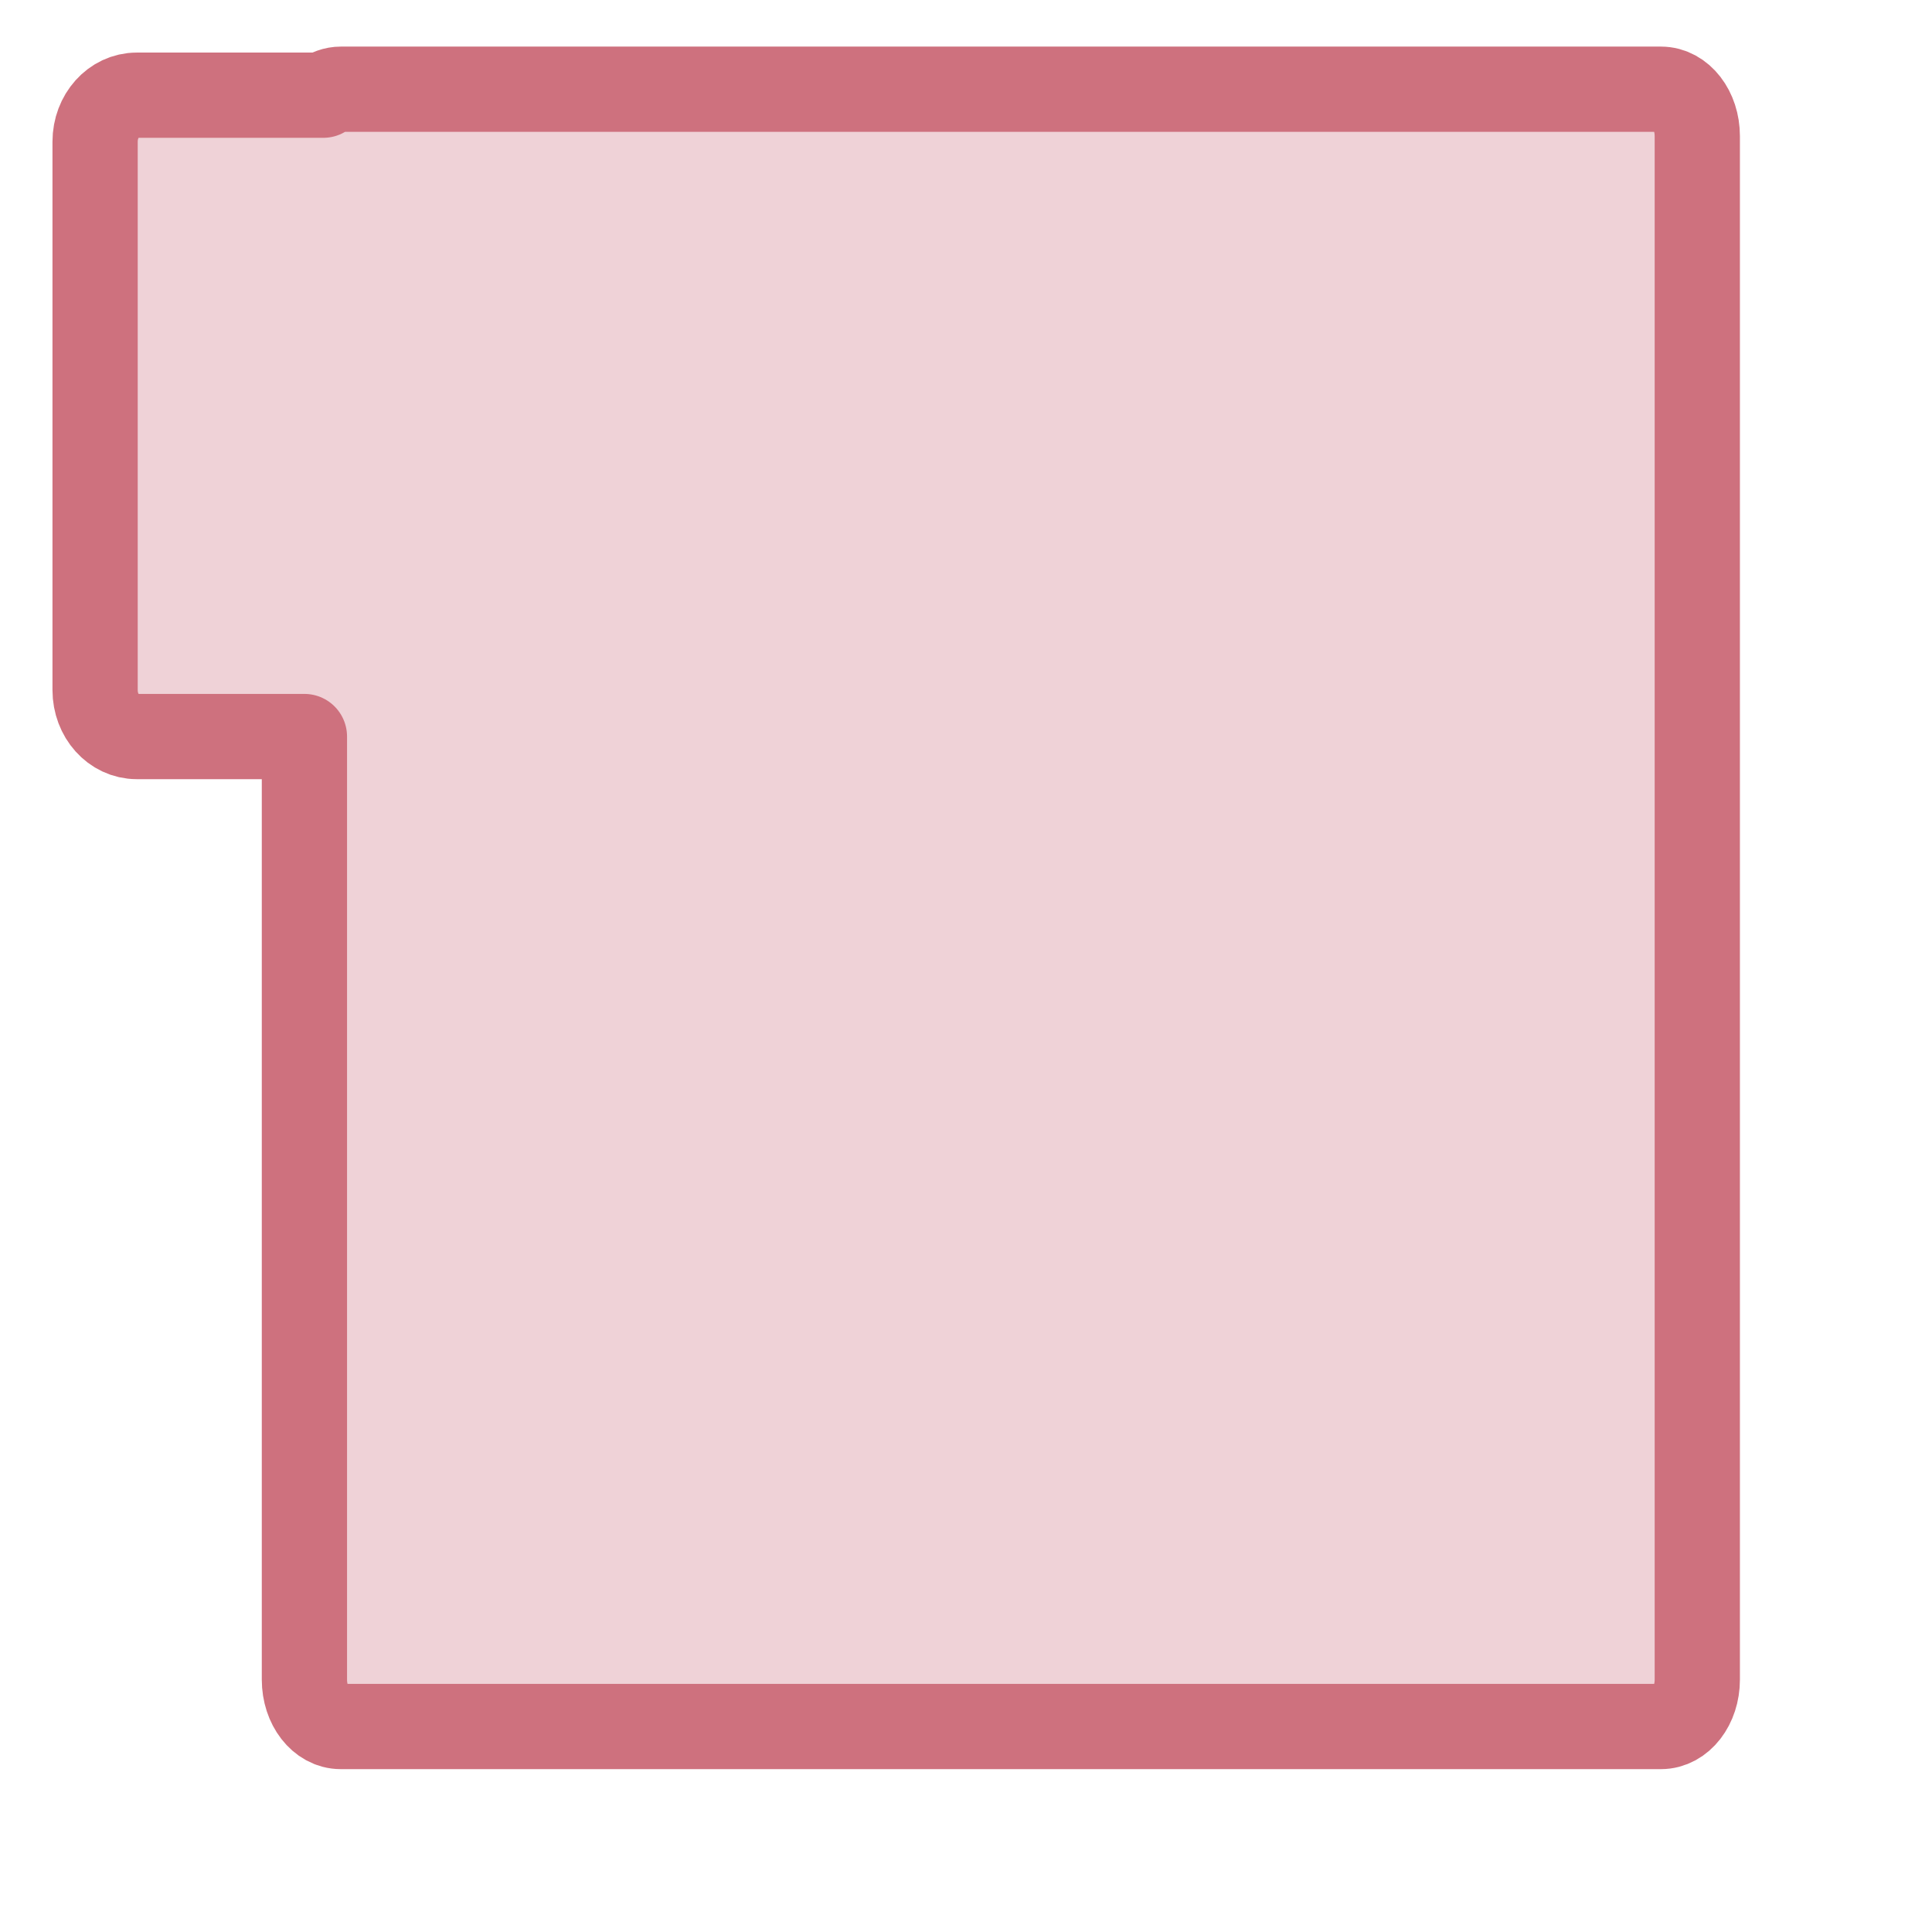
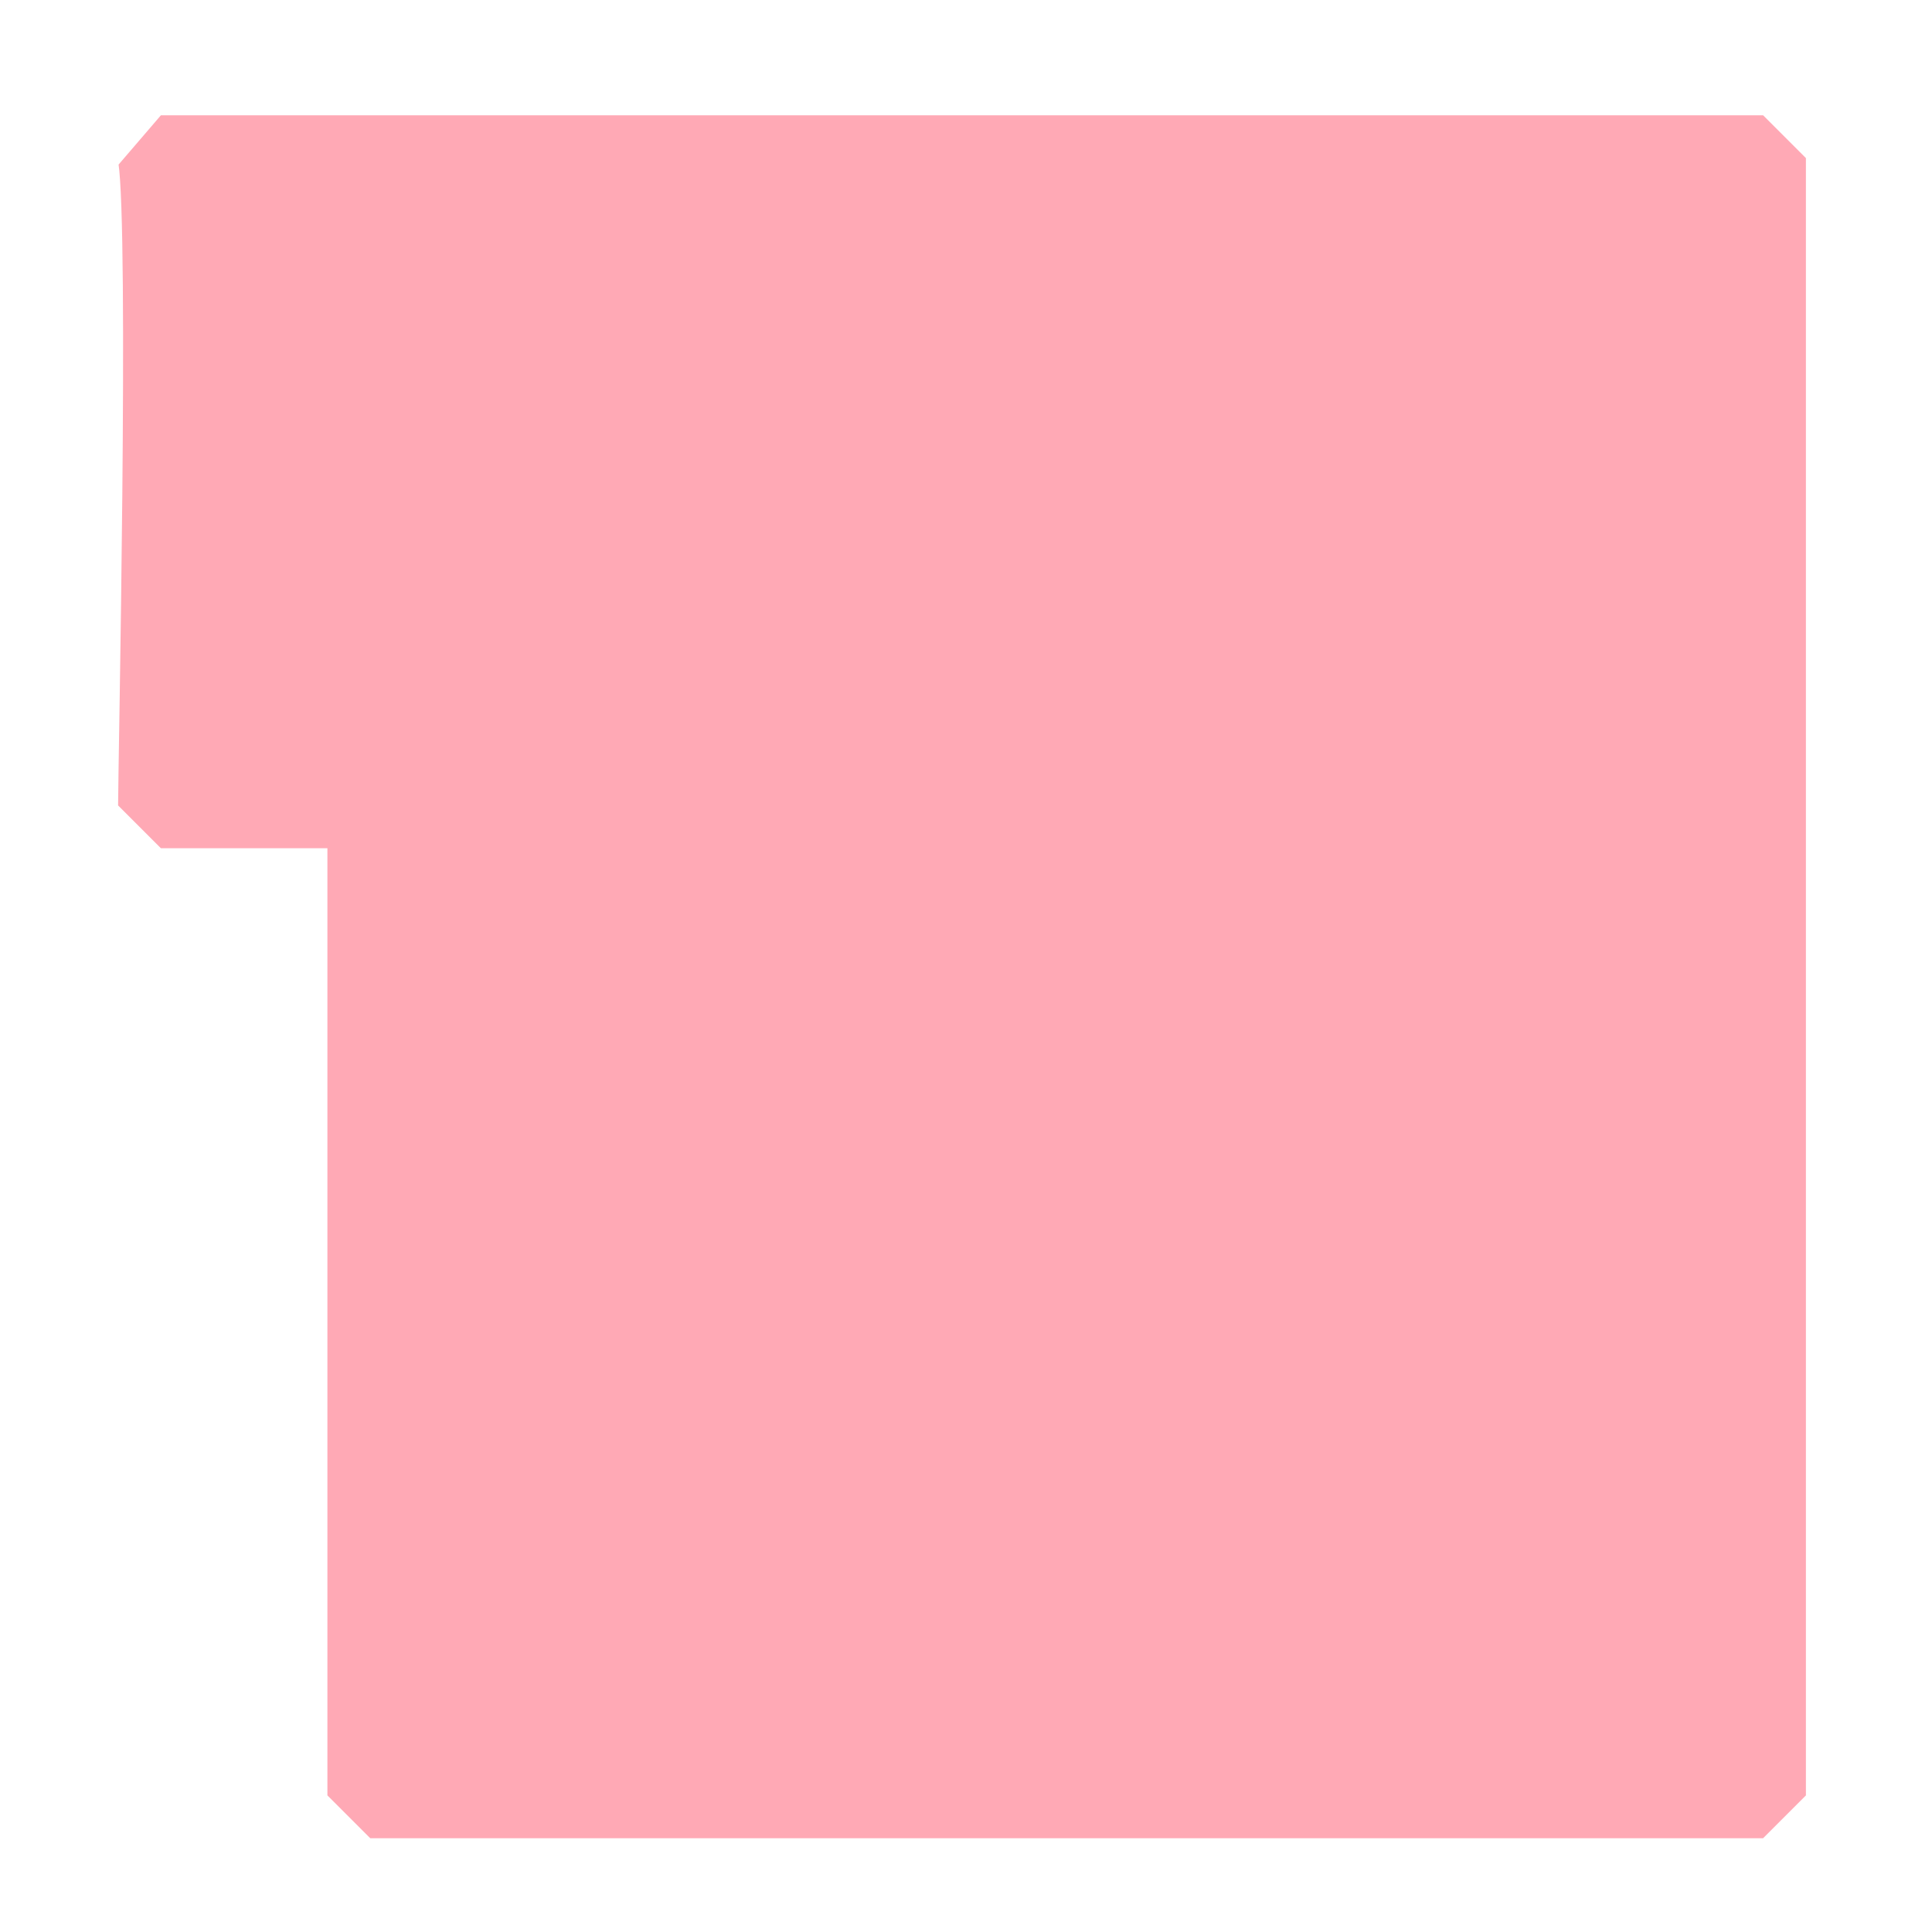
- <svg xmlns="http://www.w3.org/2000/svg" width="500" height="500" viewBox="0 0 500 500" version="1.1" id="svg1">
+ <svg xmlns="http://www.w3.org/2000/svg" width="500" height="500" viewBox="0 0 500 500" version="1.1" id="svg1" xml:space="preserve">
  <defs id="defs1">
    <linearGradient id="swatch61">
      <stop style="stop-color:#5090d0;stop-opacity:1;" offset="0" id="stop61" />
    </linearGradient>
    <linearGradient id="swatch30">
      <stop style="stop-color:#f9f9f9;stop-opacity:1;" offset="0" id="stop30" />
    </linearGradient>
  </defs>
  <g id="layer1">
-     <path id="rect53-0" style="fill:#cd727f;fill-opacity:0.314;fill-rule:nonzero;stroke:#ce717e;stroke-width:22.062;stroke-linecap:butt;stroke-linejoin:round;stroke-dasharray:none;stroke-opacity:1;paint-order:markers fill stroke" d="M 88.18 23.09 C 86.531 23.09 85.006 23.681 83.662 24.637 L 35.393 24.637 C 29.42 24.637 24.611 30 24.611 36.662 L 24.611 178.594 C 24.611 185.255 29.42 190.617 35.393 190.617 L 78.783 190.617 L 78.783 434.689 C 78.783 441.41 82.974 446.82 88.18 446.82 L 429.863 446.82 C 435.069 446.82 439.258 441.41 439.258 434.689 L 439.258 35.221 C 439.258 28.5 435.069 23.09 429.863 23.09 L 88.18 23.09 z " />
+     <path id="rect53-0" style="opacity:0.45;fill:#ff405c;fill-opacity:1;fill-rule:nonzero;stroke:#ff405c;stroke-width:22.162;stroke-linecap:butt;stroke-linejoin:bevel;stroke-dasharray:none;stroke-opacity:1;paint-order:normal;stroke-miterlimit:10" d="m 41.643,40.916 c 2.915,19.061 0,158.178 0,167.527 H 95.815 L 95.815,464.647 H 456.29 c 0,-59.557 0,-399.686 0,-423.73 z" />
  </g>
</svg>
